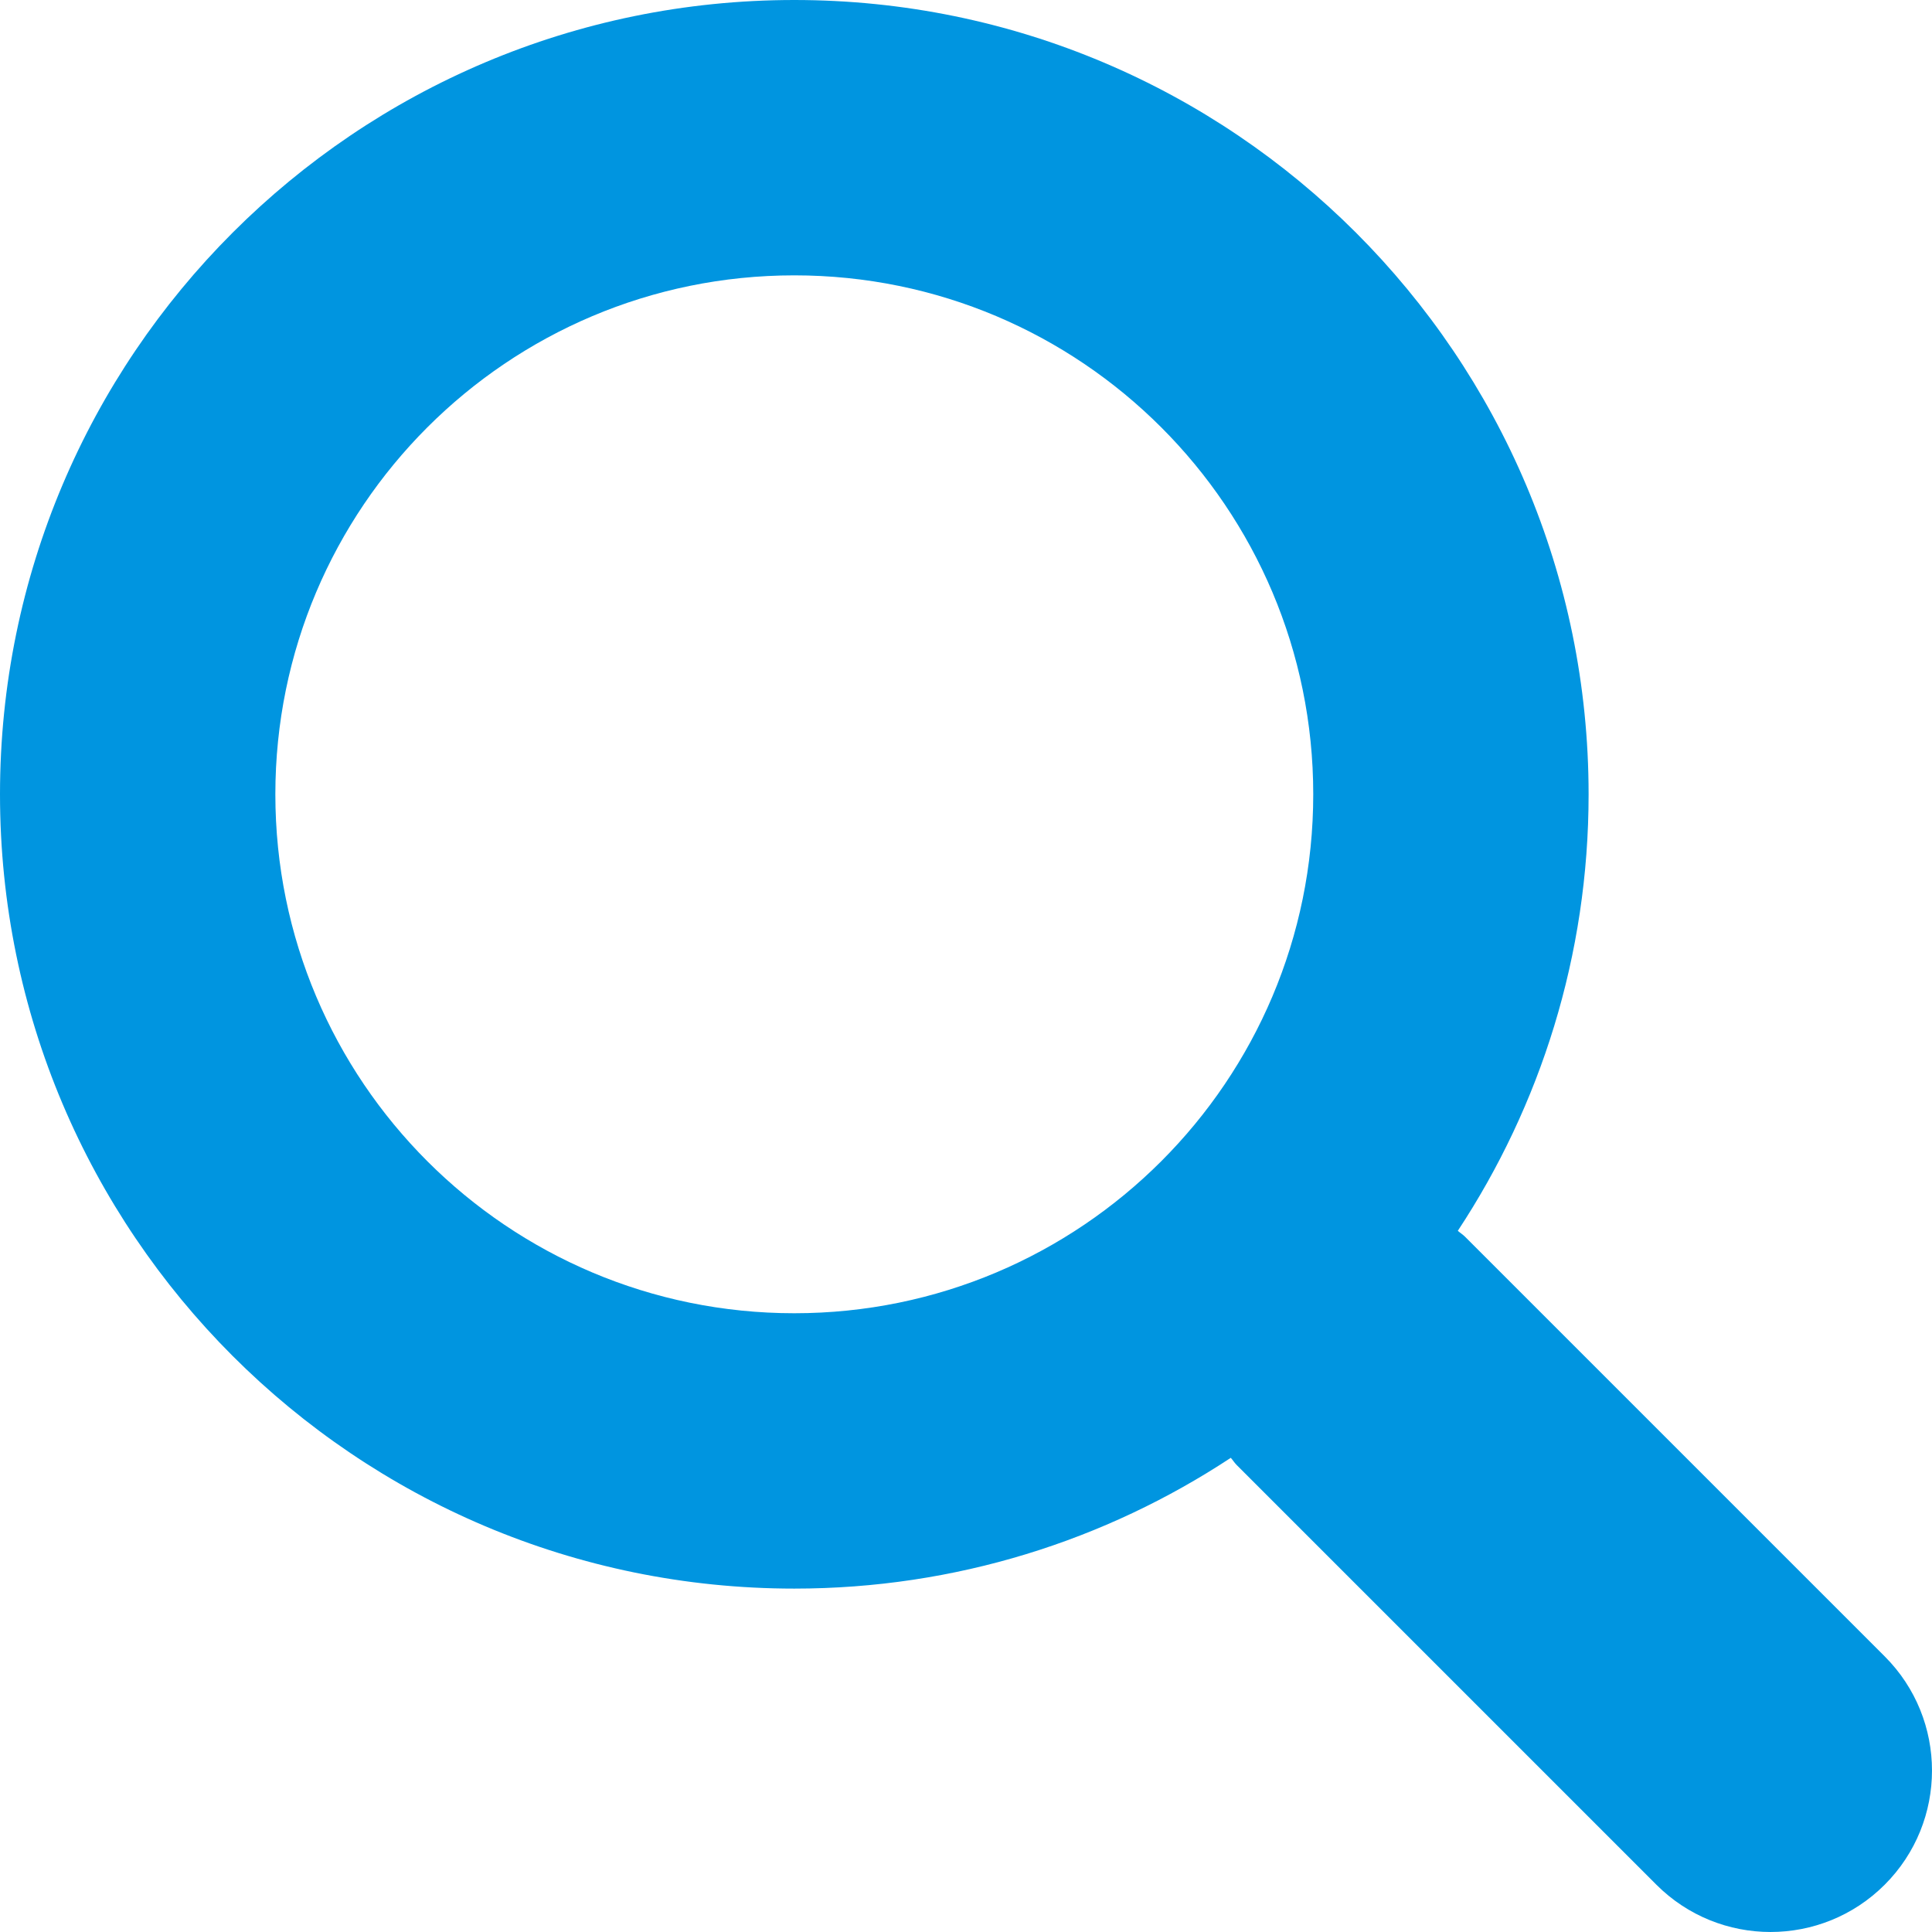
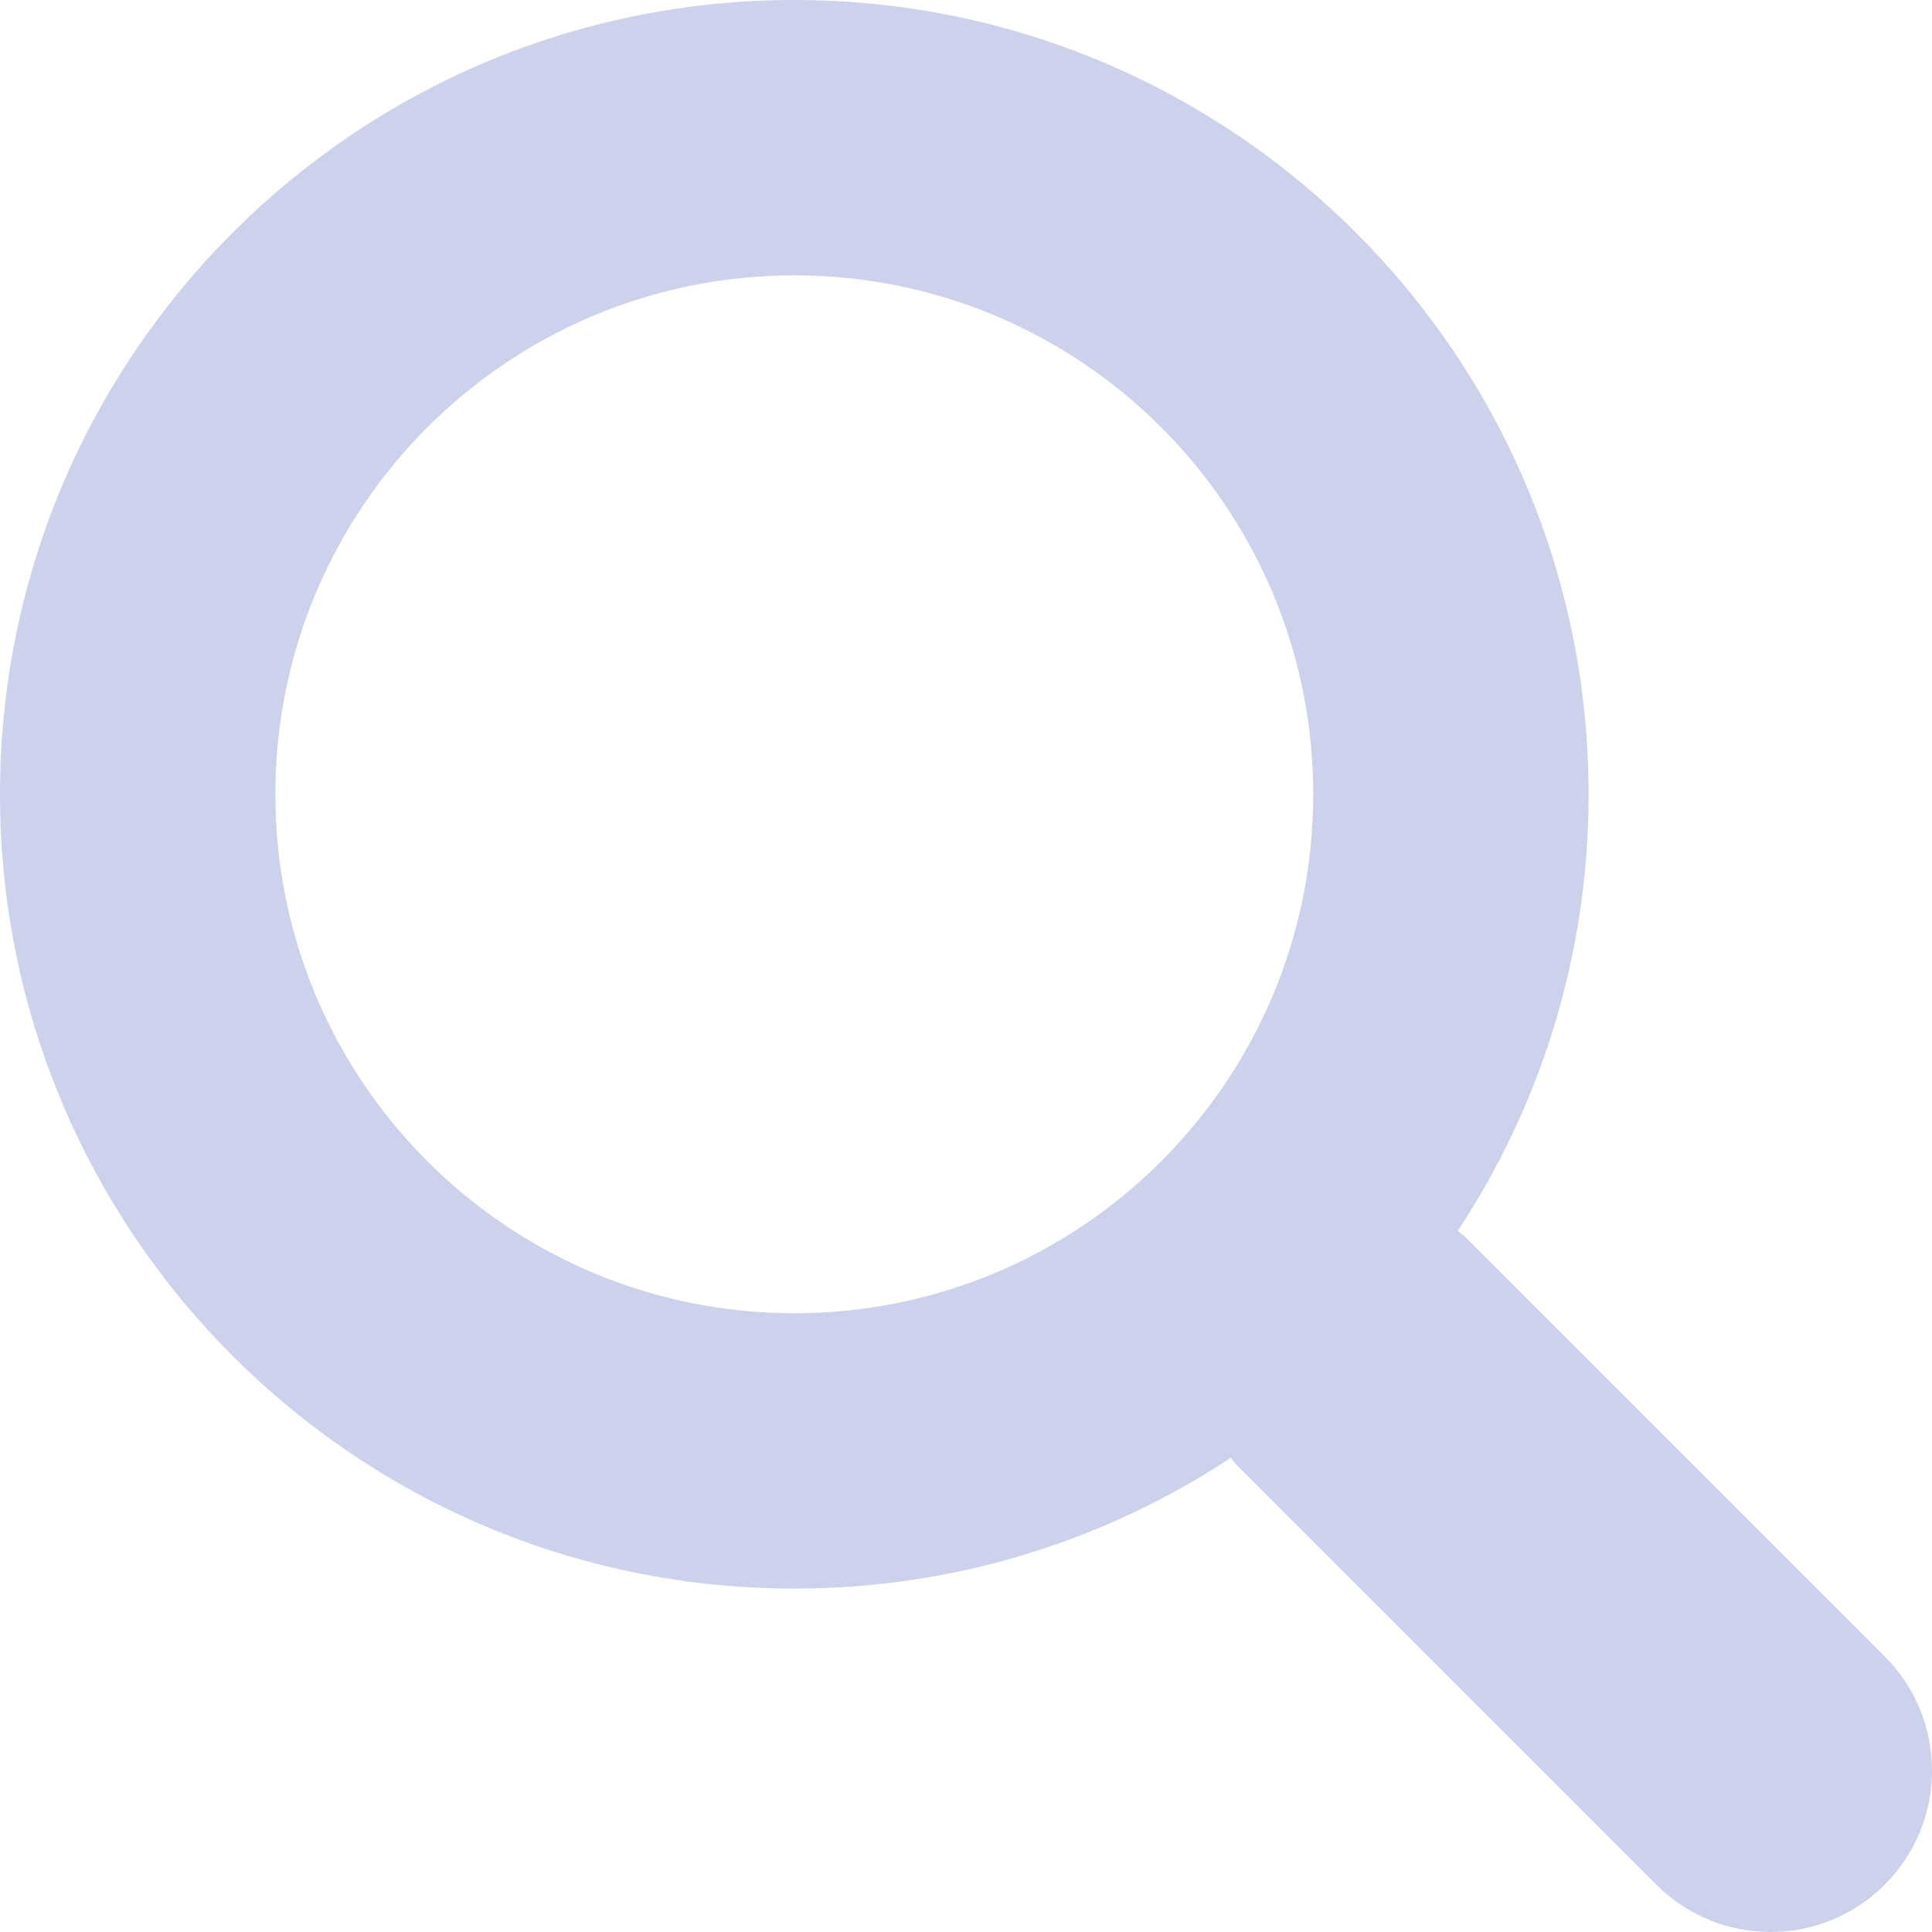
<svg xmlns="http://www.w3.org/2000/svg" version="1.1" id="Capa_1" x="0px" y="0px" viewBox="0 0 250.313 250.313" style="enable-background:new 0 0 250.313 250.313;" xml:space="preserve" width="512px" height="512px">
  <defs id="defs38" />
-   <g id="Search" style="fill:#0095e0;fill-opacity:1">
-     <path style="clip-rule:evenodd;fill:#0095e0;fill-opacity:1;fill-rule:evenodd" d="m 244.186,214.604 -54.379,-54.378 c -0.289,-0.289 -0.628,-0.491 -0.93,-0.76 10.7,-16.231 16.945,-35.66 16.945,-56.554 C 205.822,46.075 159.747,0 102.911,0 46.075,0 0,46.075 0,102.911 c 0,56.835 46.074,102.911 102.91,102.911 20.895,0 40.323,-6.245 56.554,-16.945 0.269,0.301 0.47,0.64 0.759,0.929 l 54.38,54.38 c 8.169,8.168 21.413,8.168 29.583,0 8.168,-8.169 8.168,-21.413 0,-29.582 z M 102.911,170.146 c -37.134,0 -67.236,-30.102 -67.236,-67.235 0,-37.134 30.103,-67.236 67.236,-67.236 37.132,0 67.235,30.103 67.235,67.236 0,37.133 -30.103,67.235 -67.235,67.235 z" id="path2" />
+   <g id="Search" style="fill:#ccd1ec;fill-opacity:1">
+     <path style="clip-rule:evenodd;fill:#ccd1ec;fill-opacity:1;fill-rule:evenodd" d="m 244.186,214.604 -54.379,-54.378 c -0.289,-0.289 -0.628,-0.491 -0.93,-0.76 10.7,-16.231 16.945,-35.66 16.945,-56.554 C 205.822,46.075 159.747,0 102.911,0 46.075,0 0,46.075 0,102.911 c 0,56.835 46.074,102.911 102.91,102.911 20.895,0 40.323,-6.245 56.554,-16.945 0.269,0.301 0.47,0.64 0.759,0.929 l 54.38,54.38 c 8.169,8.168 21.413,8.168 29.583,0 8.168,-8.169 8.168,-21.413 0,-29.582 z M 102.911,170.146 c -37.134,0 -67.236,-30.102 -67.236,-67.235 0,-37.134 30.103,-67.236 67.236,-67.236 37.132,0 67.235,30.103 67.235,67.236 0,37.133 -30.103,67.235 -67.235,67.235 z" id="path2" />
  </g>
  <g id="g5" />
  <g id="g7" />
  <g id="g9" />
  <g id="g11" />
  <g id="g13" />
  <g id="g15" />
  <g id="g17" />
  <g id="g19" />
  <g id="g21" />
  <g id="g23" />
  <g id="g25" />
  <g id="g27" />
  <g id="g29" />
  <g id="g31" />
  <g id="g33" />
</svg>
